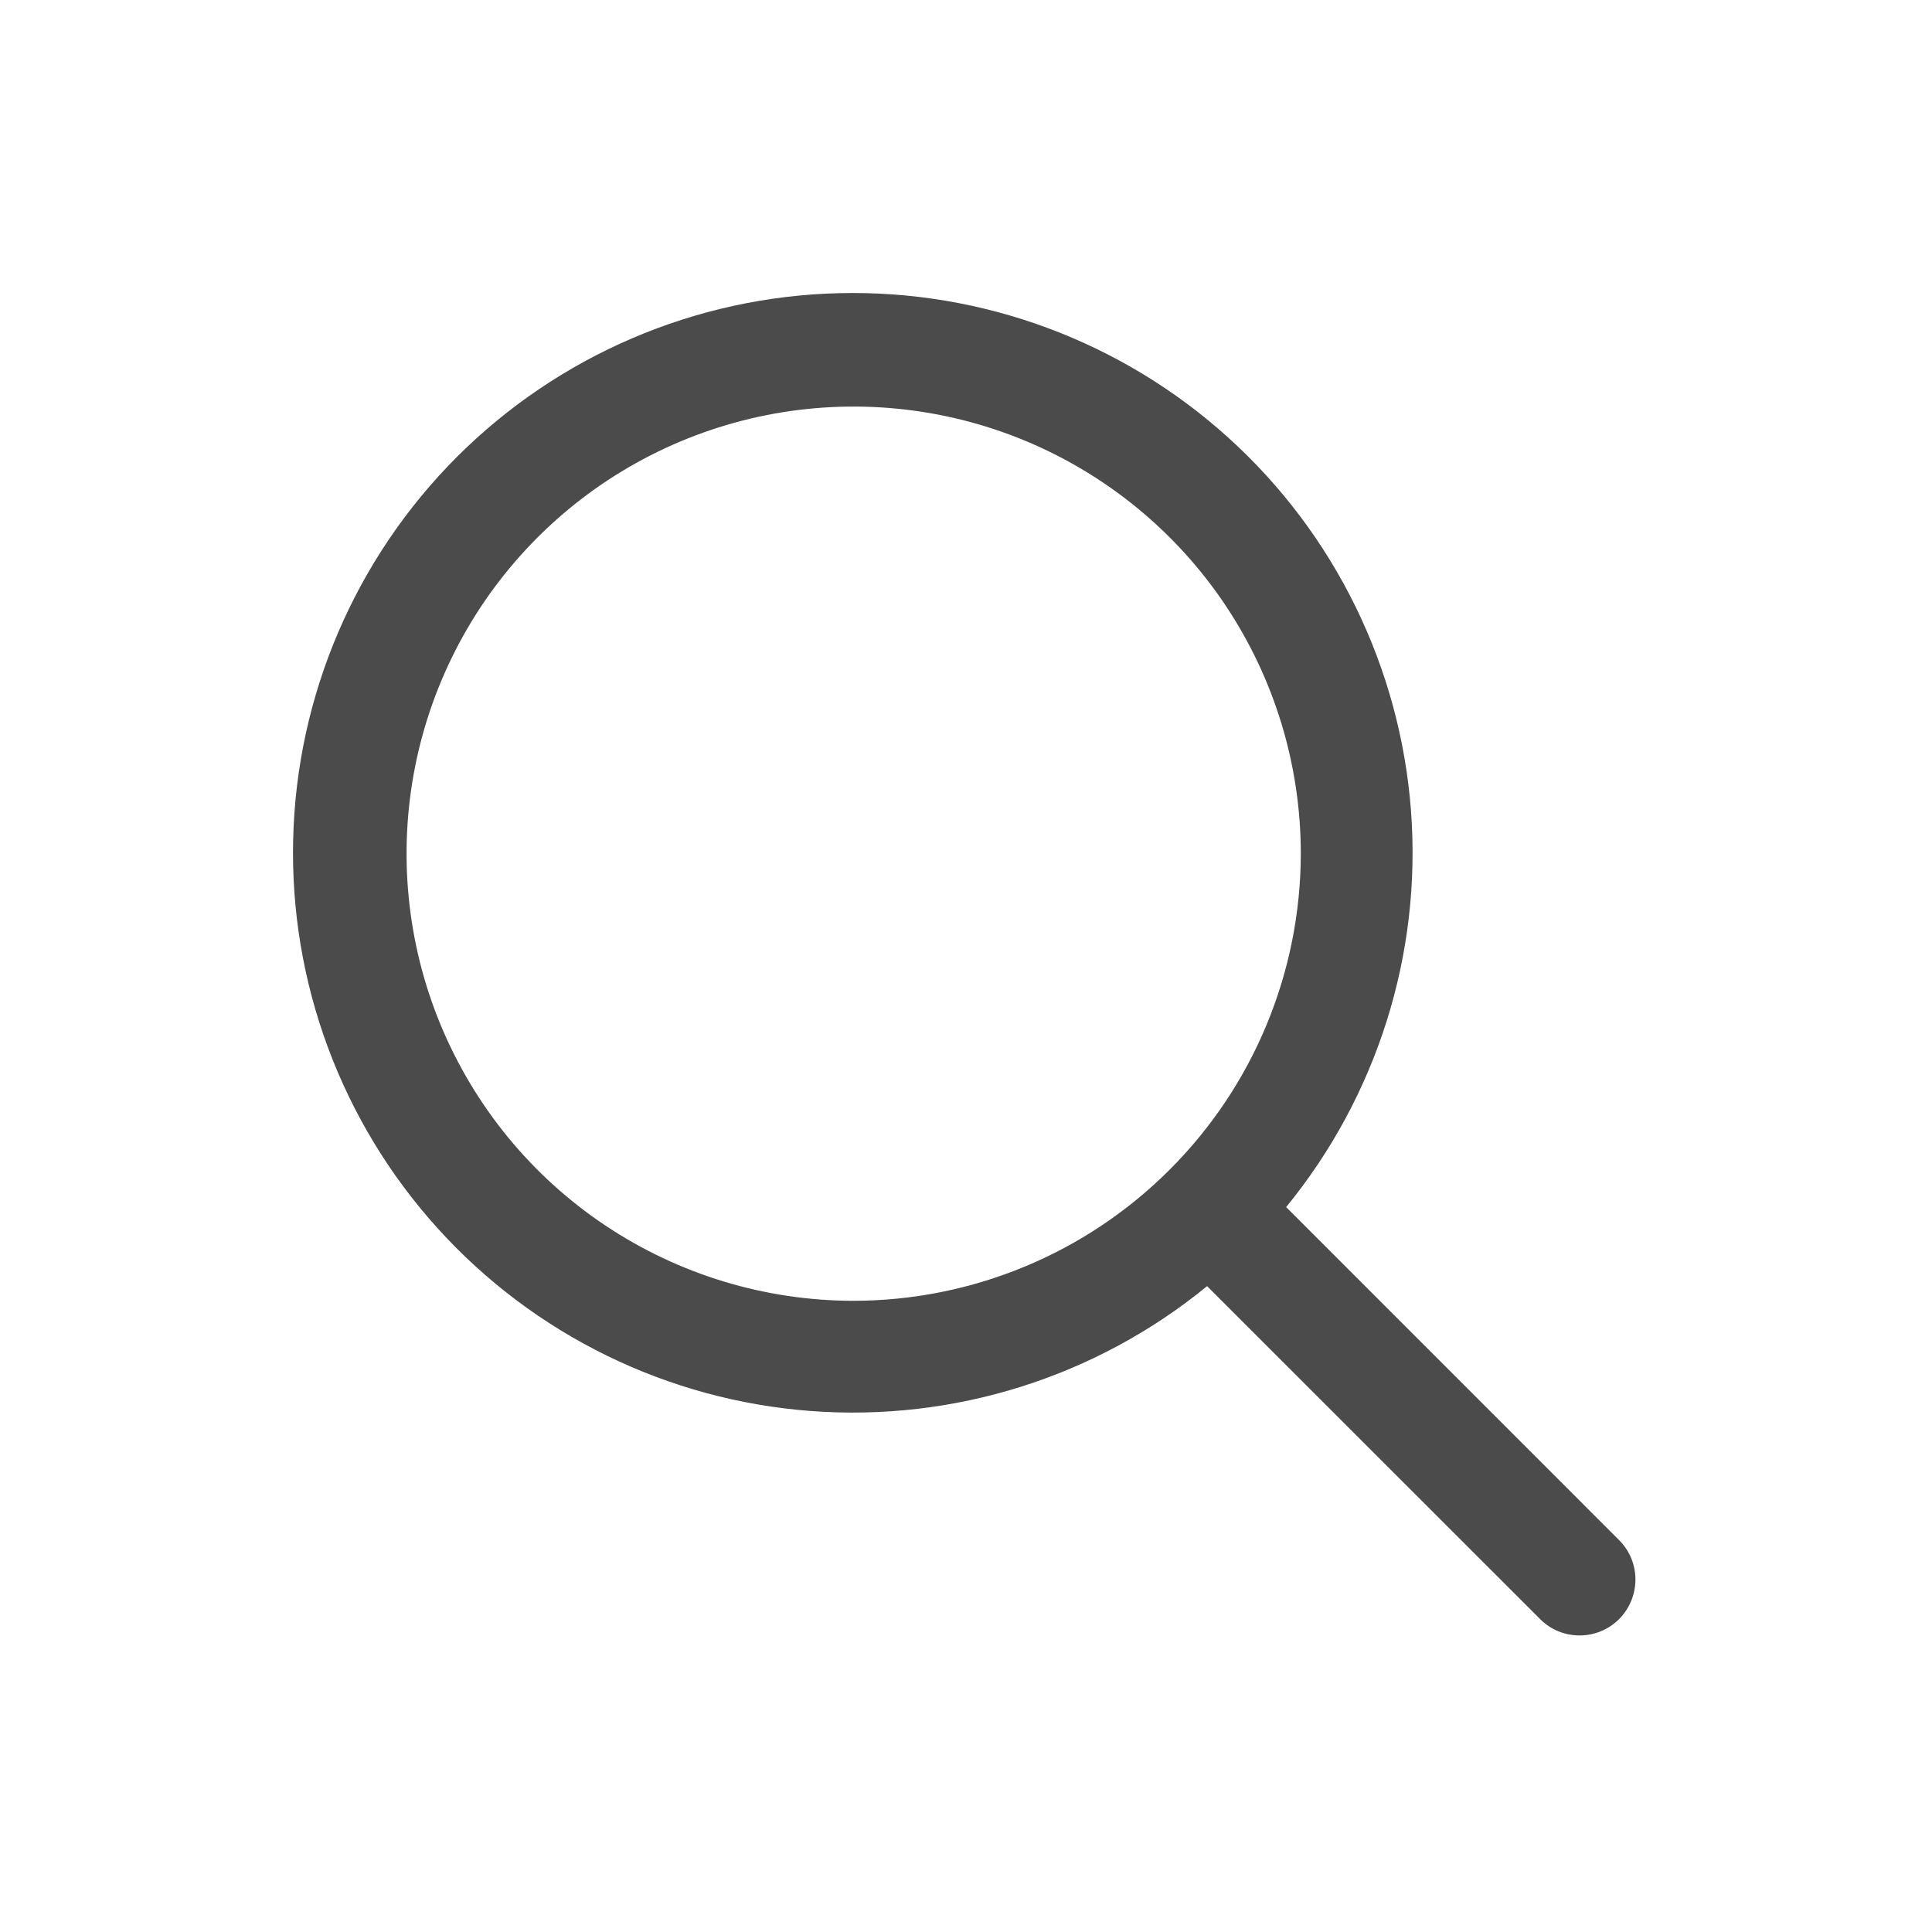
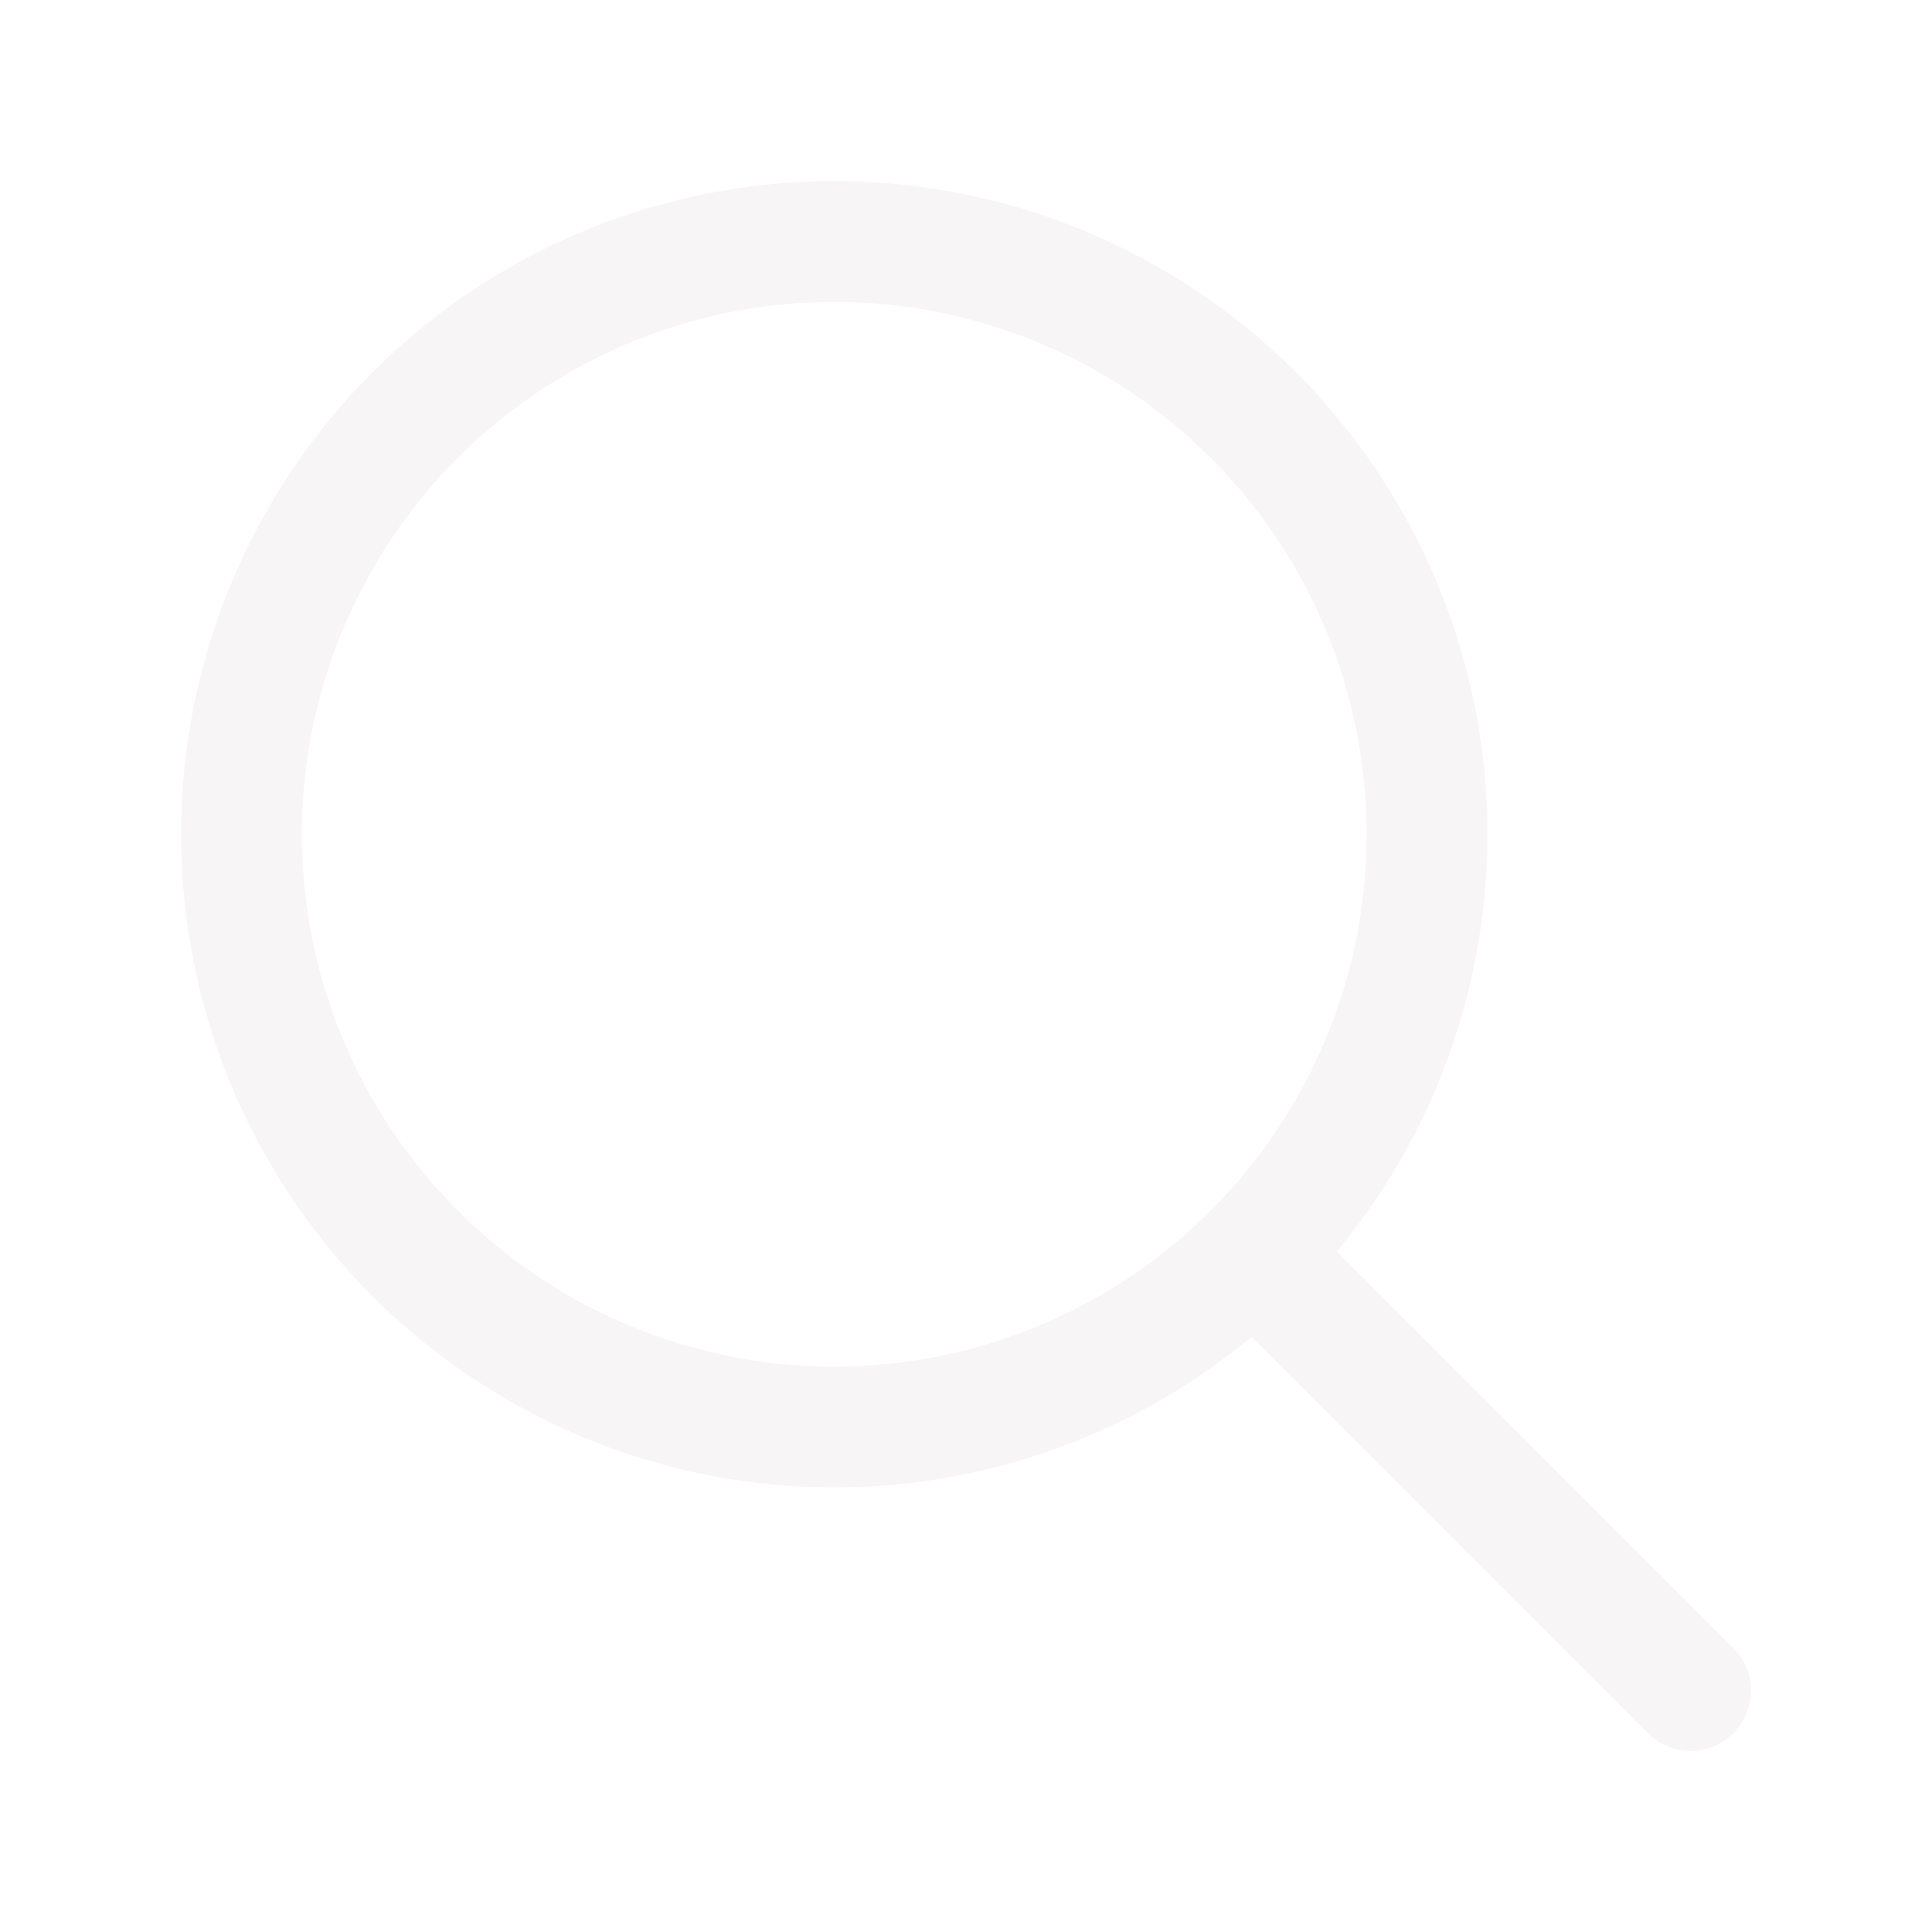
- <svg xmlns="http://www.w3.org/2000/svg" width="24" height="24" viewBox="0 0 24 24" fill="none">
-   <path d="M20.121 19.14L15.977 14.995C17.106 13.614 17.662 11.852 17.528 10.073C17.394 8.293 16.582 6.634 15.259 5.437C13.936 4.24 12.203 3.597 10.42 3.642C8.636 3.686 6.938 4.415 5.676 5.676C4.415 6.938 3.686 8.636 3.642 10.42C3.597 12.203 4.24 13.936 5.437 15.259C6.634 16.582 8.293 17.394 10.072 17.528C11.852 17.662 13.614 17.107 14.995 15.977L19.14 20.121C19.27 20.248 19.446 20.318 19.628 20.316C19.81 20.315 19.984 20.242 20.113 20.113C20.241 19.984 20.314 19.81 20.316 19.628C20.318 19.446 20.248 19.27 20.121 19.14ZM10.605 16.159C9.506 16.159 8.432 15.833 7.519 15.223C6.605 14.613 5.894 13.745 5.473 12.73C5.053 11.715 4.943 10.599 5.157 9.521C5.371 8.444 5.9 7.454 6.677 6.677C7.454 5.9 8.444 5.371 9.521 5.157C10.598 4.943 11.715 5.053 12.73 5.473C13.745 5.894 14.613 6.606 15.223 7.519C15.833 8.432 16.159 9.506 16.159 10.605C16.157 12.077 15.572 13.489 14.53 14.53C13.489 15.572 12.077 16.157 10.605 16.159Z" fill="#4B4B4B" />
+ <svg xmlns="http://www.w3.org/2000/svg" width="16" height="16" viewBox="0 0 16 16" fill="none">
+   <g id="ion:search-outline">
+     <path id="Vector" d="M6.909 2C5.938 2 4.989 2.288 4.182 2.827C3.374 3.367 2.745 4.133 2.374 5.03C2.002 5.927 1.905 6.915 2.094 7.867C2.284 8.819 2.751 9.694 3.438 10.38C4.124 11.067 4.999 11.534 5.951 11.724C6.904 11.913 7.891 11.816 8.788 11.444C9.685 11.073 10.451 10.444 10.991 9.636C11.53 8.829 11.818 7.88 11.818 6.909C11.818 5.607 11.301 4.359 10.38 3.438C9.46 2.517 8.211 2 6.909 2Z" stroke="#F7F5F5" stroke-miterlimit="10" />
+     <path id="Vector_2" d="M10.572 10.572L14 14" stroke="#F7F5F5" stroke-miterlimit="10" stroke-linecap="round" />
+   </g>
</svg>
